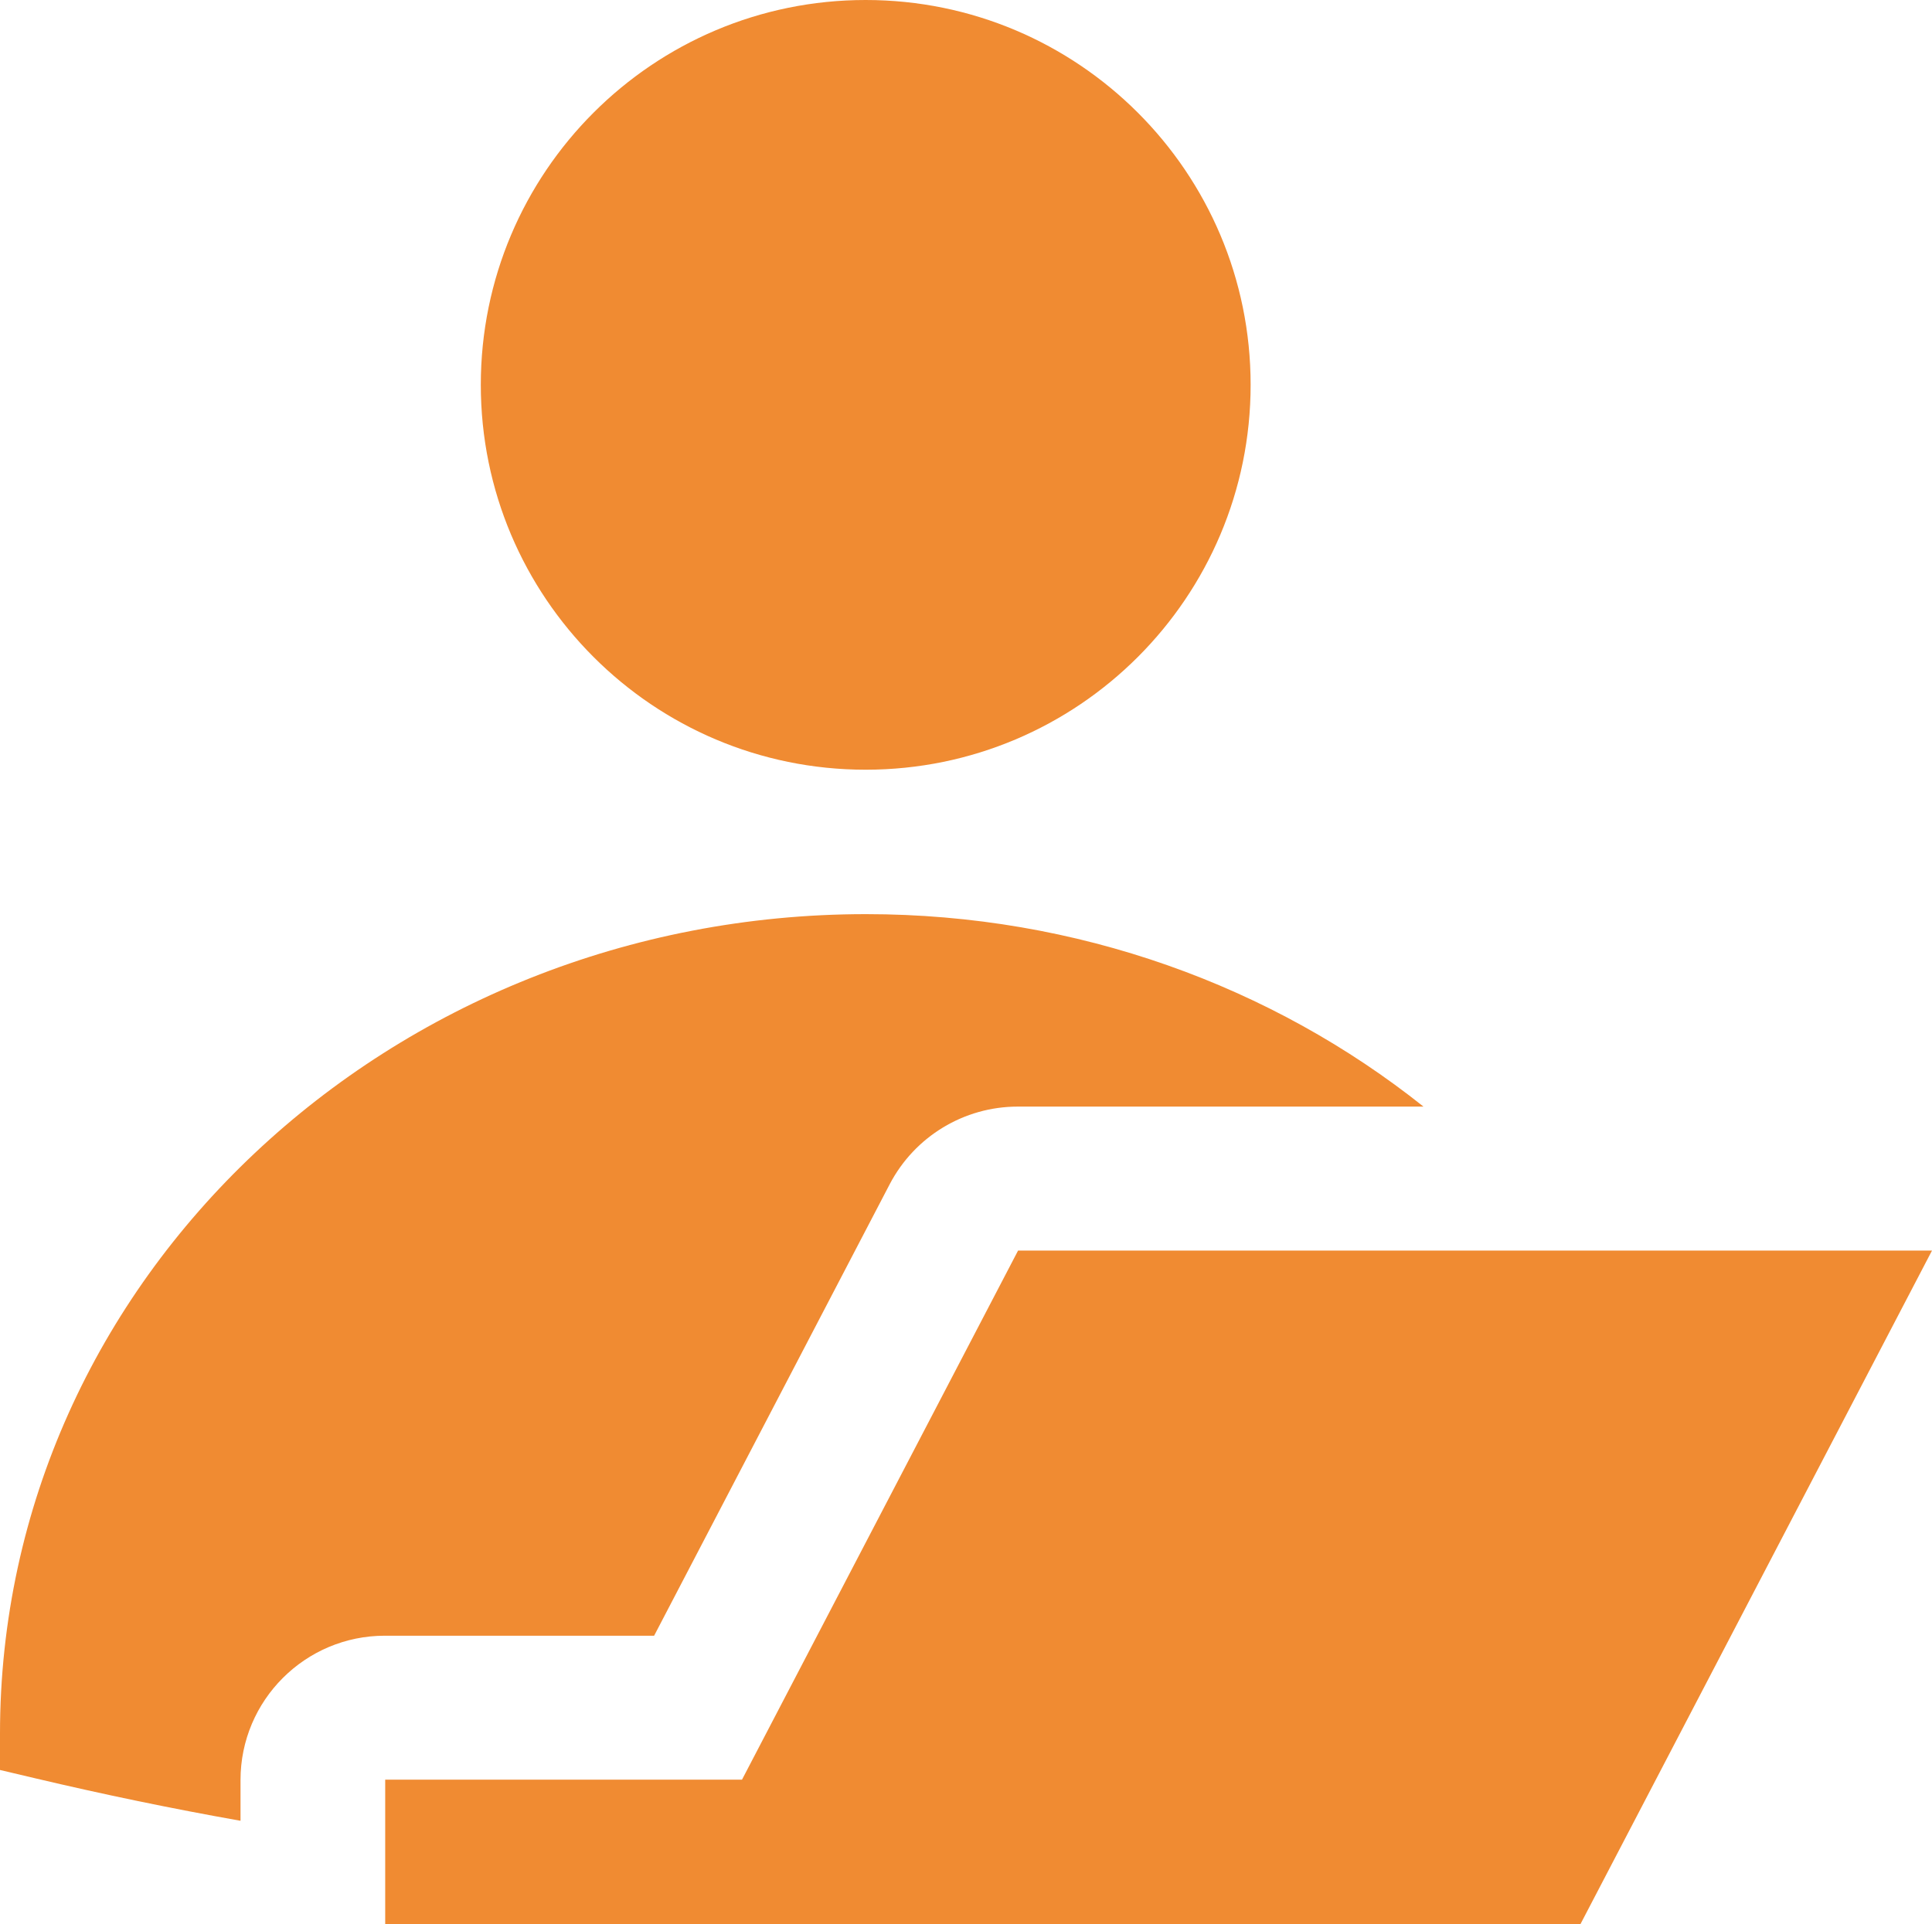
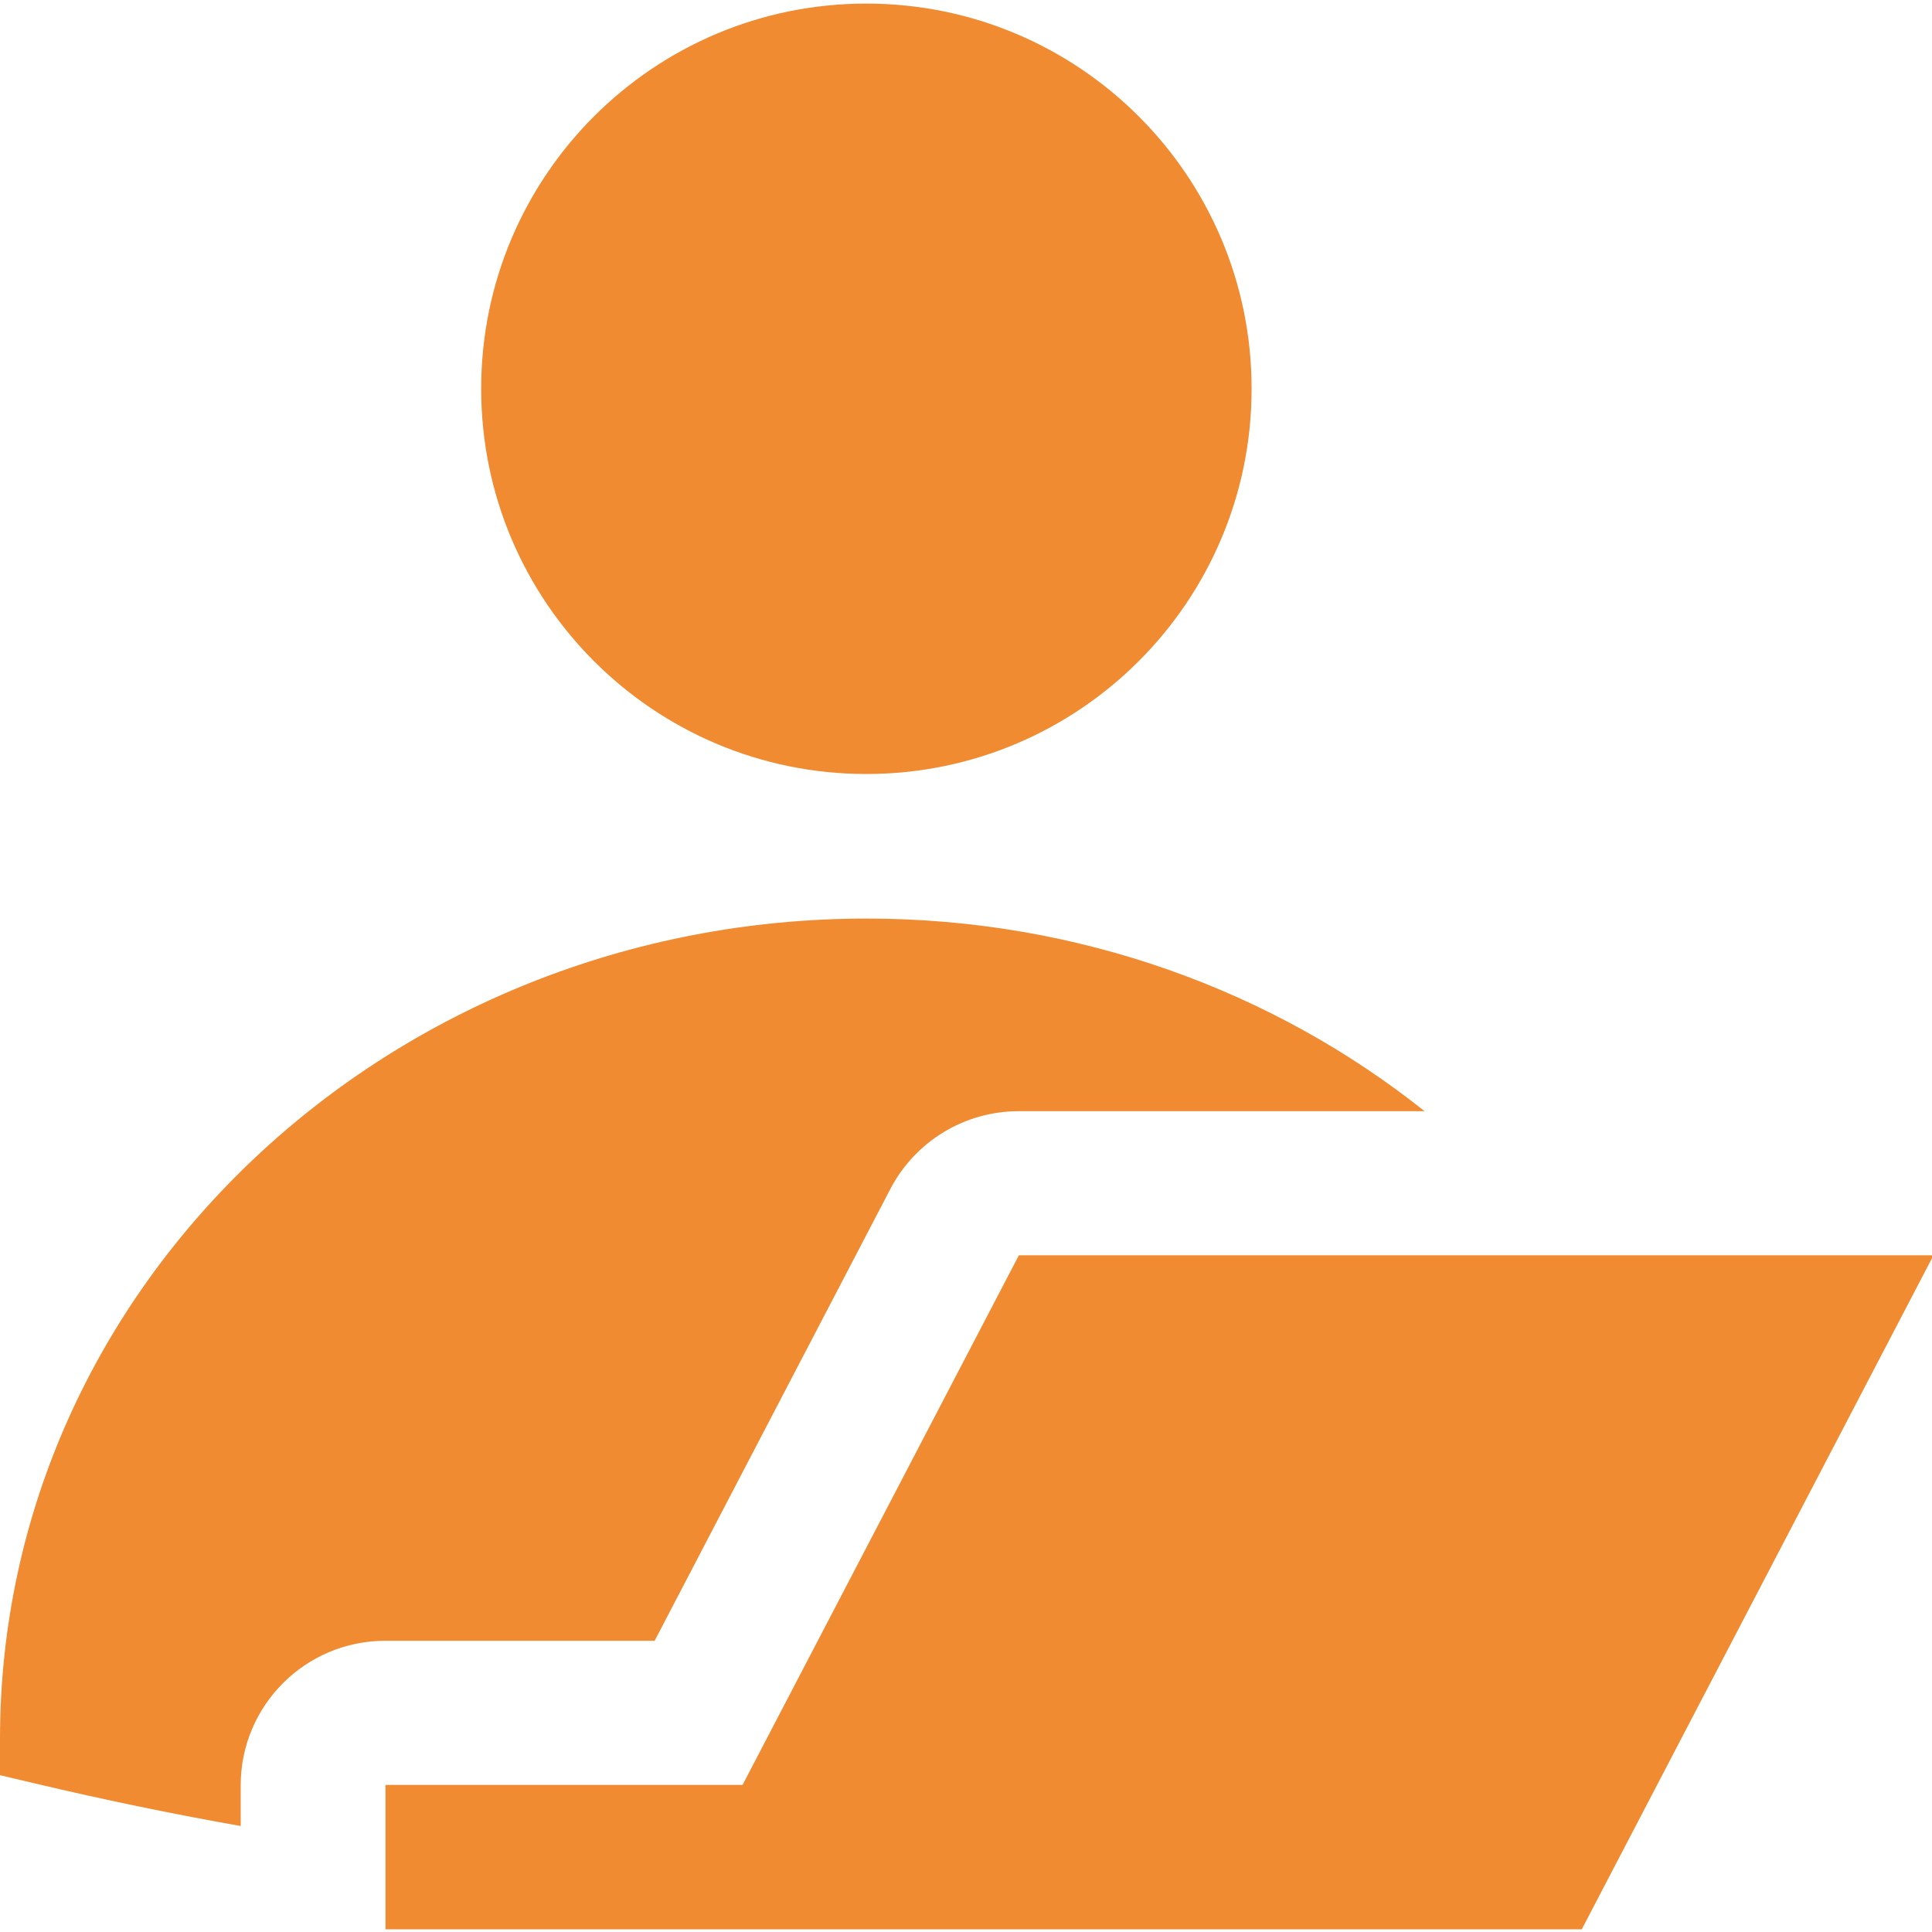
- <svg xmlns="http://www.w3.org/2000/svg" preserveAspectRatio="none" overflow="visible" style="display: block;" width="16.732" height="16.665" viewBox="0 0 16.732 16.665" fill="none">
+ <svg xmlns="http://www.w3.org/2000/svg" preserveAspectRatio="none" overflow="visible" style="display: block;" width="20" height="20" viewBox="0 -0.031 16.719 16.719" fill="none">
  <g id="Group">
    <path id="Vector" fill-rule="evenodd" clip-rule="evenodd" d="M4.164 3.333C4.164 1.492 5.656 0 7.497 0C9.338 0 10.831 1.492 10.831 3.333C10.831 5.174 9.338 6.667 7.497 6.667C5.656 6.667 4.164 5.174 4.164 3.333Z" fill="#F08B32" />
    <path id="Vector_2" d="M16.732 10.832H8.817L6.426 15.415H3.336V16.665H13.688L16.732 10.832Z" fill="#F08B32" />
    <path id="Vector_3" d="M7.5 7.918C3.382 7.918 0 11.073 0 15.017V15.331L0.305 15.403C0.897 15.543 1.49 15.666 2.083 15.771V15.418C2.083 14.728 2.643 14.168 3.333 14.168H5.665L7.706 10.256C7.922 9.844 8.349 9.585 8.814 9.585H12.328C11.02 8.543 9.333 7.918 7.5 7.918Z" fill="#F08B32" />
  </g>
</svg>
